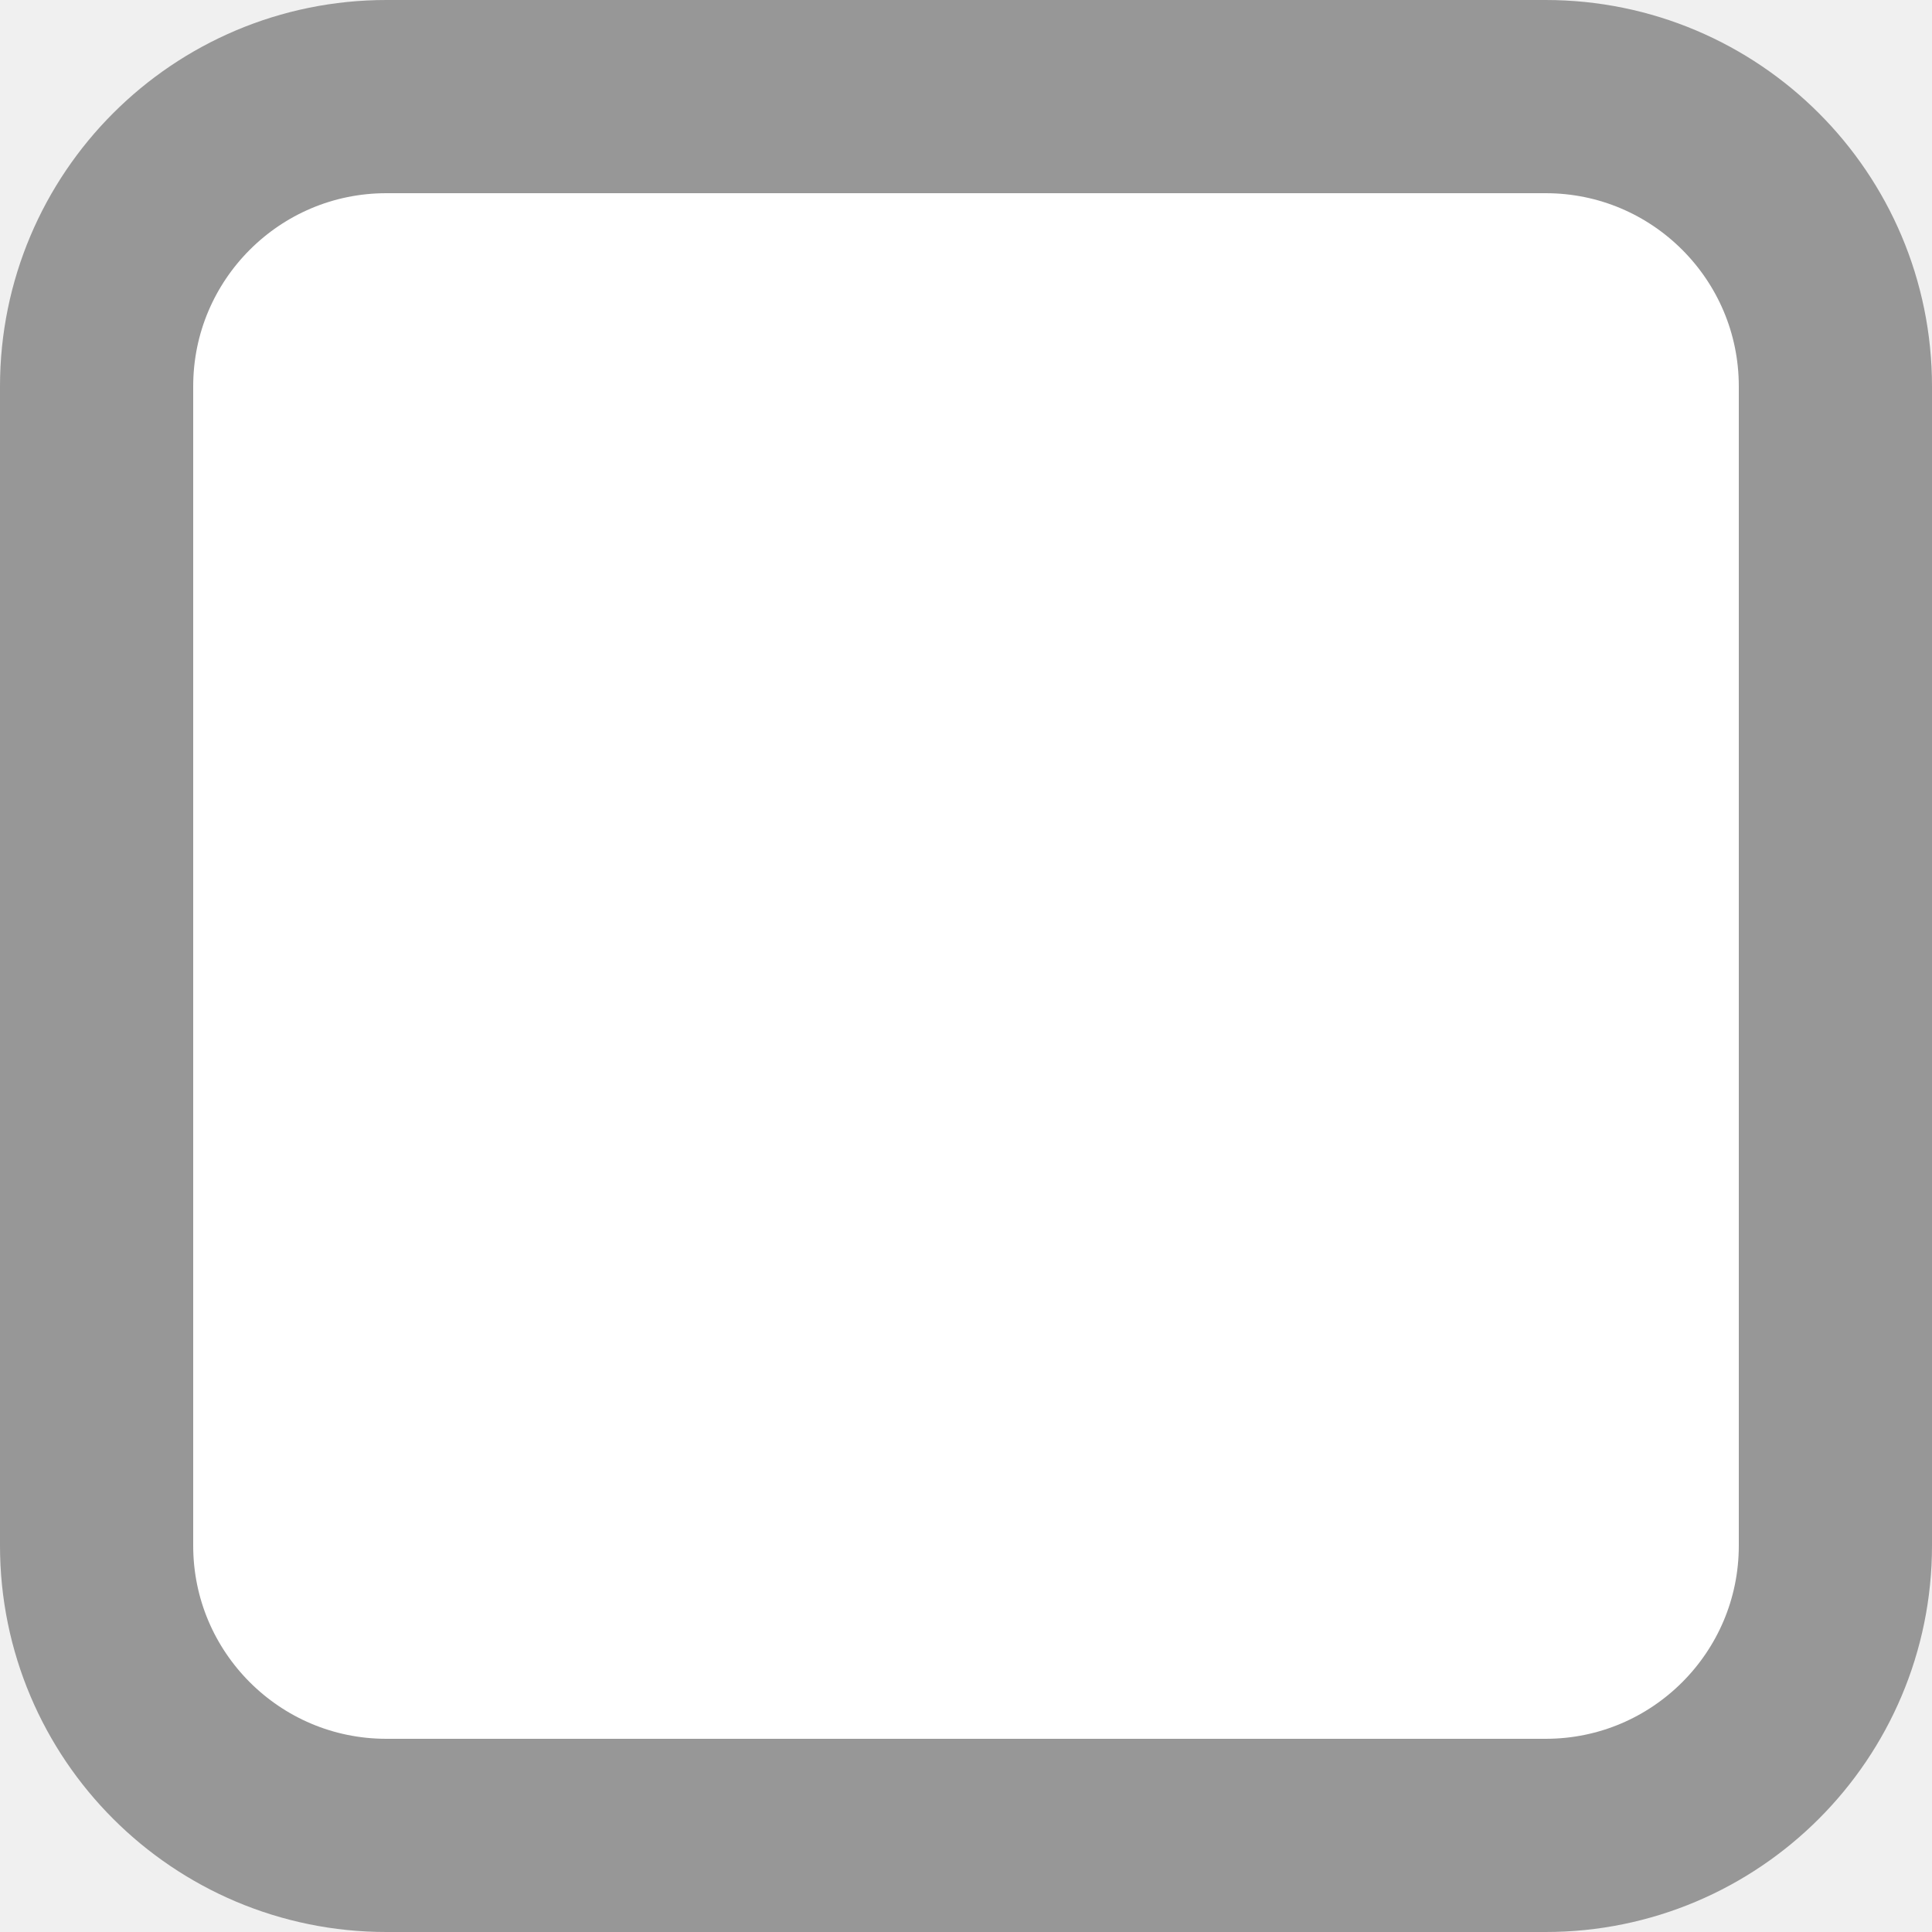
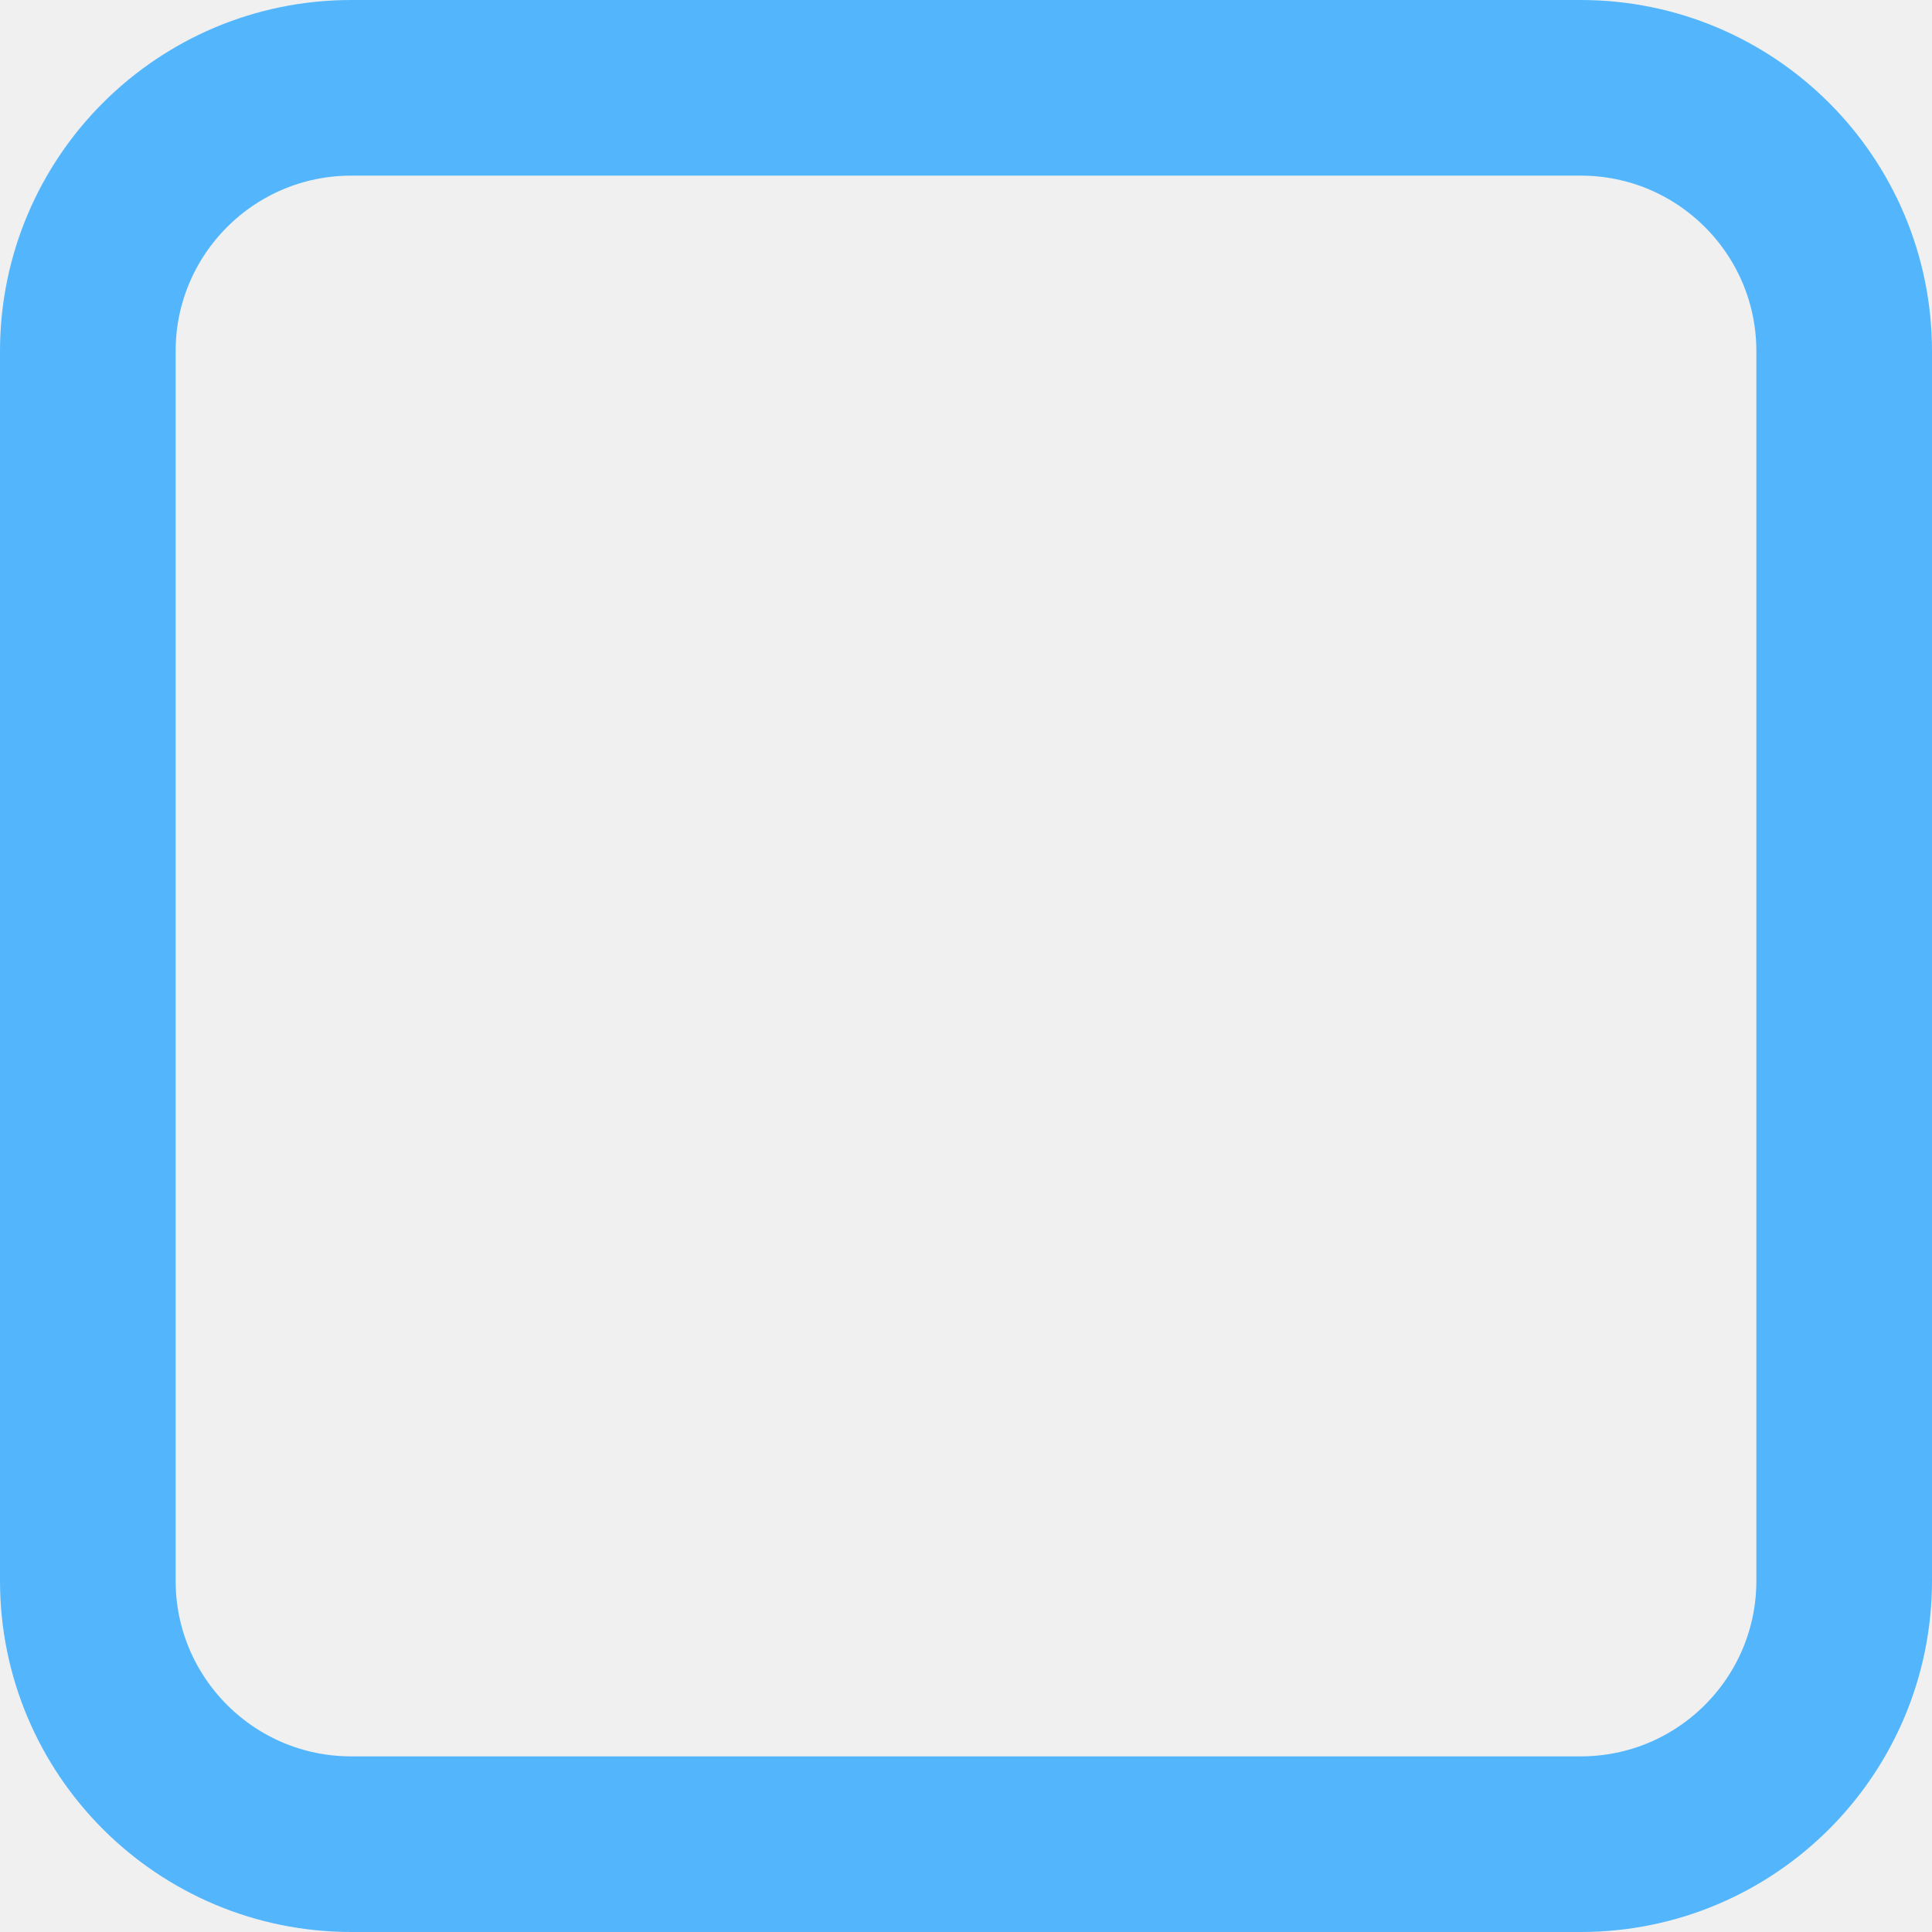
- <svg xmlns="http://www.w3.org/2000/svg" width="20" height="20" viewBox="0 0 20 20" fill="none">
-   <path d="M1 4C1 2.343 2.343 1 4 1H16C17.657 1 19 2.343 19 4V16C19 17.657 17.657 19 16 19H4C2.343 19 1 17.657 1 16V4Z" fill="white" stroke="#979797" stroke-width="2" />
+ <svg xmlns="http://www.w3.org/2000/svg" width="11" height="11" viewBox="0 0 11 11" fill="none">
+   <rect x="0.5" y="0.5" width="10" height="10" rx="1.5" stroke="#53B6FD" stroke-linejoin="round" />
</svg>
